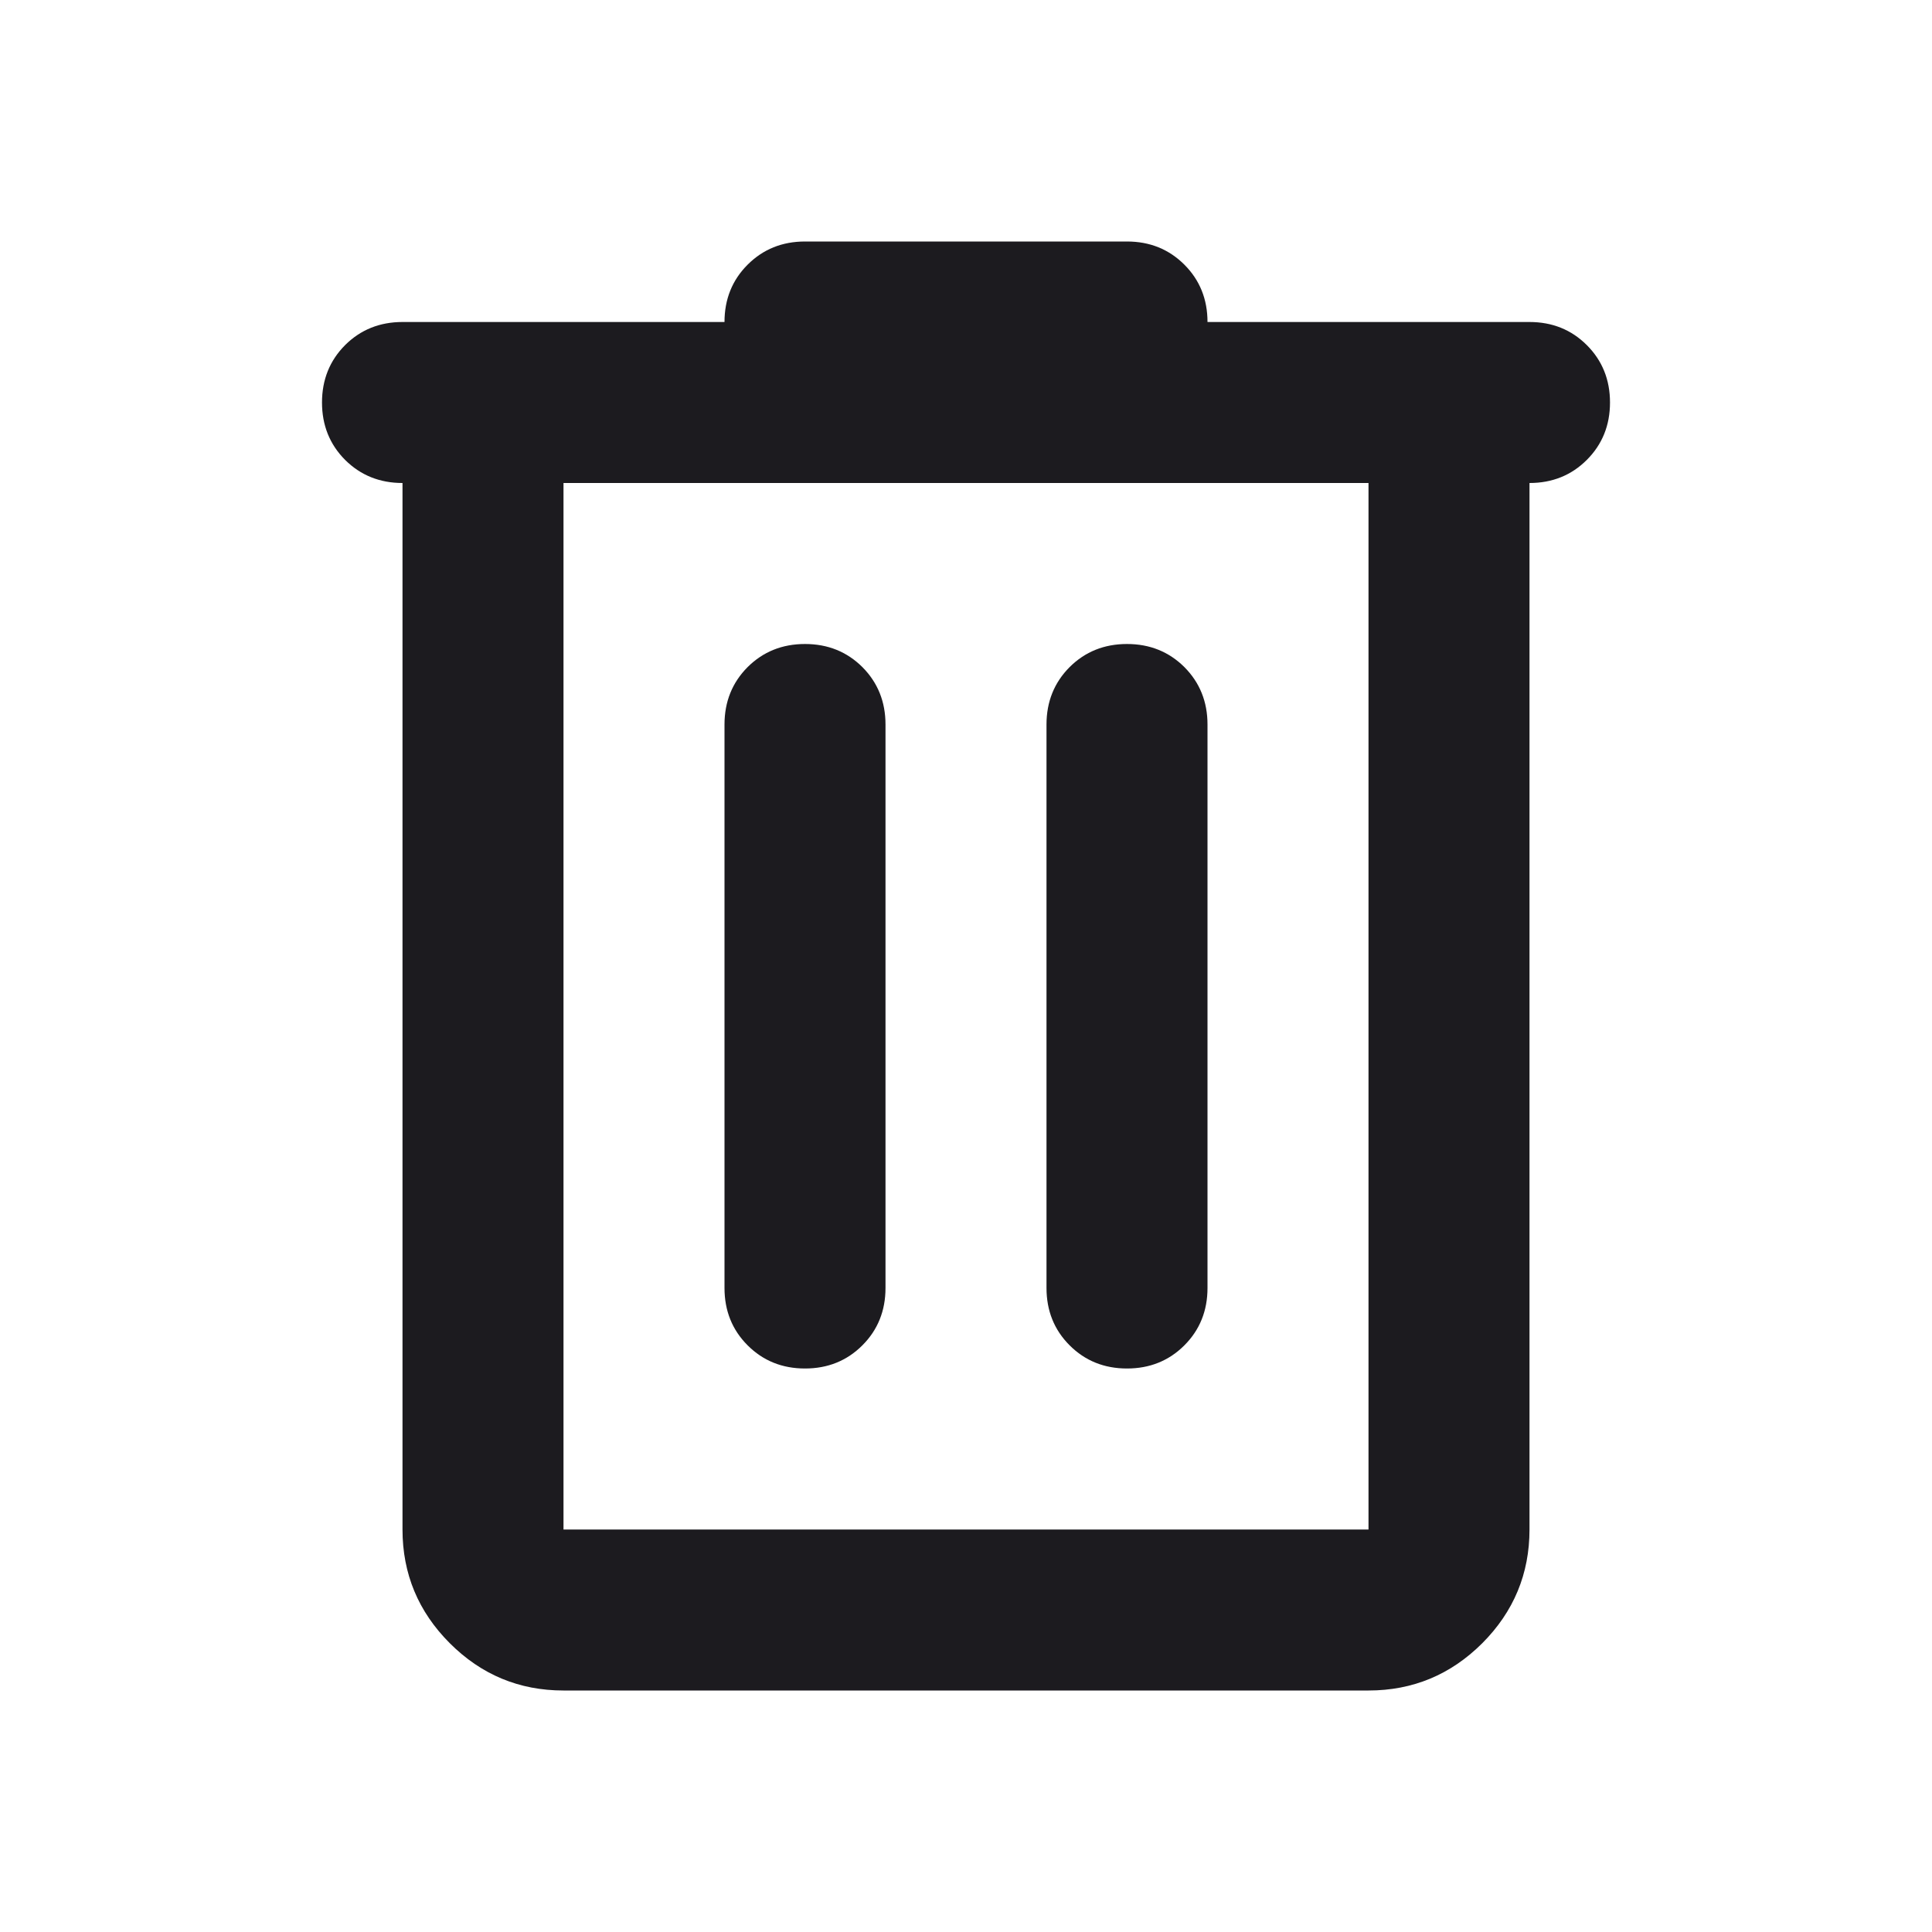
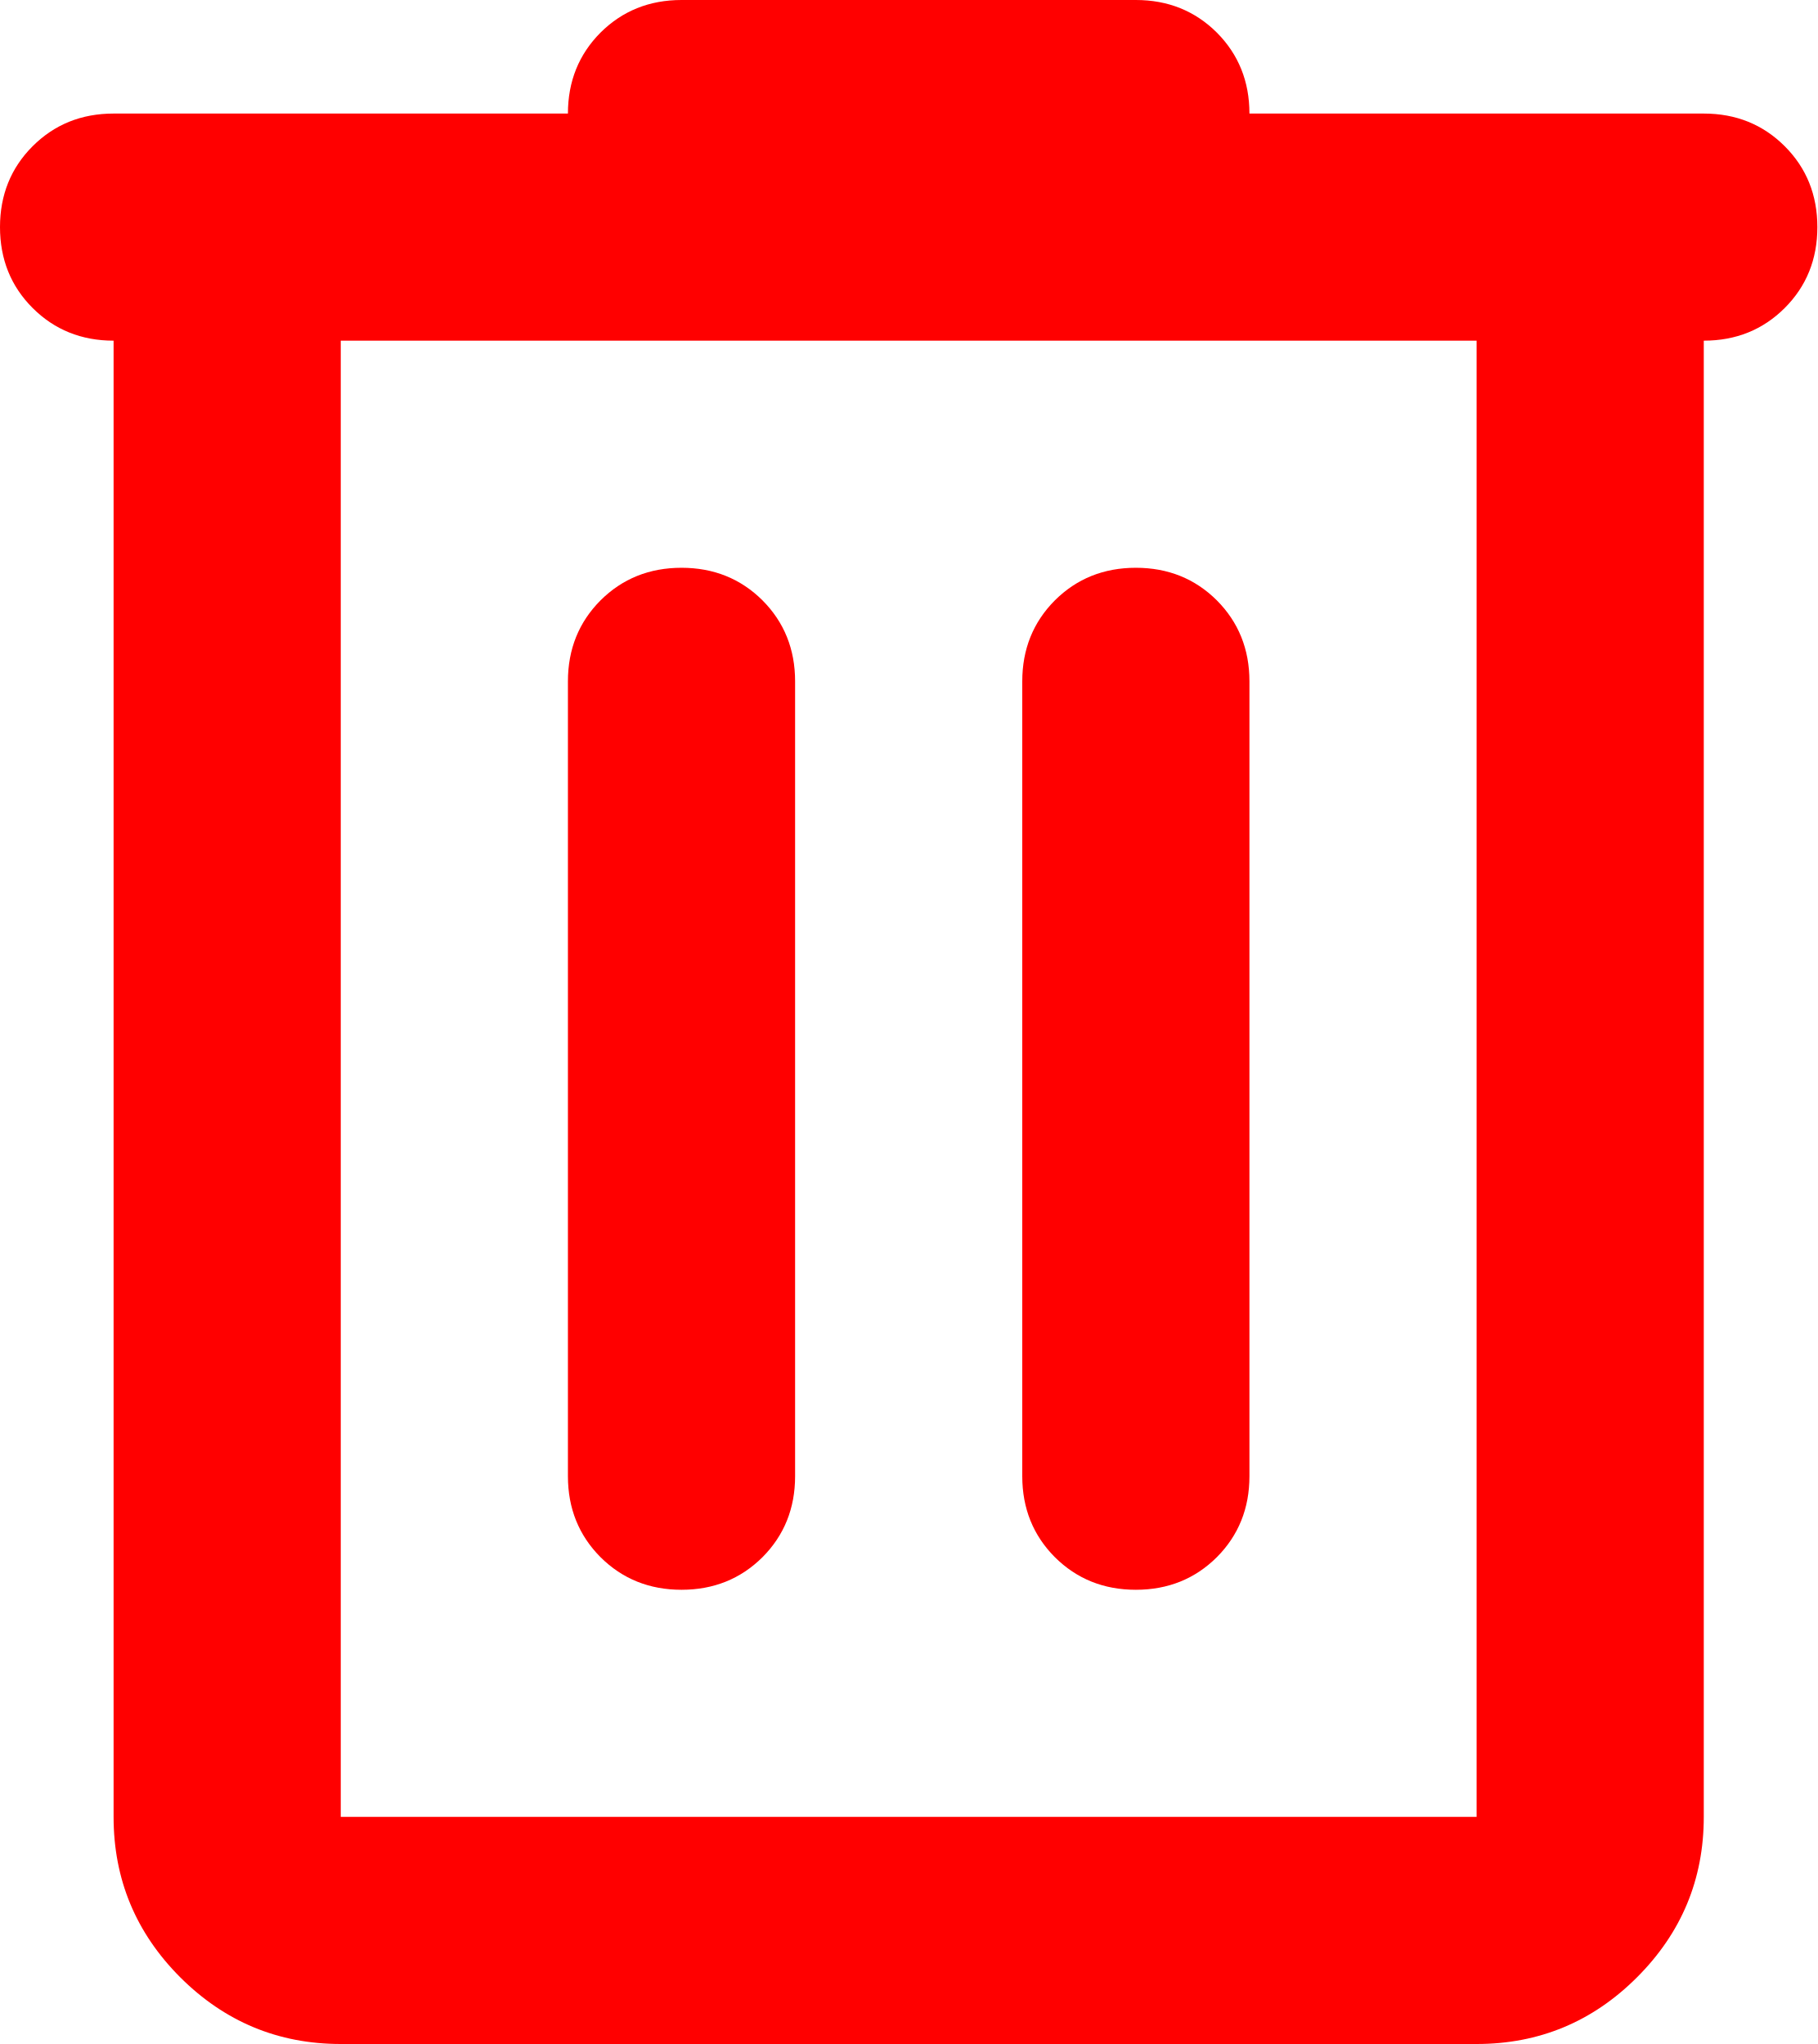
- <svg xmlns="http://www.w3.org/2000/svg" width="24" height="24" viewBox="0 0 24 24" fill="none">
-   <mask id="mask0_159_4146" style="mask-type:alpha" maskUnits="userSpaceOnUse" x="0" y="0" width="24" height="24">
-     <rect width="24" height="24" fill="#D9D9D9" />
-   </mask>
-   <g mask="url(#mask0_159_4146)">
-     <path d="M7 21C6.45 21 5.979 20.804 5.588 20.413C5.196 20.021 5 19.55 5 19V6C4.717 6 4.479 5.904 4.287 5.713C4.096 5.521 4 5.283 4 5C4 4.717 4.096 4.479 4.287 4.287C4.479 4.096 4.717 4 5 4H9C9 3.717 9.096 3.479 9.287 3.288C9.479 3.096 9.717 3 10 3H14C14.283 3 14.521 3.096 14.713 3.288C14.904 3.479 15 3.717 15 4H19C19.283 4 19.521 4.096 19.712 4.287C19.904 4.479 20 4.717 20 5C20 5.283 19.904 5.521 19.712 5.713C19.521 5.904 19.283 6 19 6V19C19 19.55 18.804 20.021 18.413 20.413C18.021 20.804 17.55 21 17 21H7ZM7 6V19H17V6H7ZM9 16C9 16.283 9.096 16.521 9.287 16.712C9.479 16.904 9.717 17 10 17C10.283 17 10.521 16.904 10.713 16.712C10.904 16.521 11 16.283 11 16V9C11 8.717 10.904 8.479 10.713 8.287C10.521 8.096 10.283 8 10 8C9.717 8 9.479 8.096 9.287 8.287C9.096 8.479 9 8.717 9 9V16ZM13 16C13 16.283 13.096 16.521 13.287 16.712C13.479 16.904 13.717 17 14 17C14.283 17 14.521 16.904 14.713 16.712C14.904 16.521 15 16.283 15 16V9C15 8.717 14.904 8.479 14.713 8.287C14.521 8.096 14.283 8 14 8C13.717 8 13.479 8.096 13.287 8.287C13.096 8.479 13 8.717 13 9V16Z" fill="#1C1B1F" />
-   </g>
+ <svg xmlns="http://www.w3.org/2000/svg" width="16" height="18" viewBox="0 0 16 18" fill="none">
+   <path d="M3 18C2.45 18 1.979 17.804 1.587 17.413C1.196 17.021 1 16.55 1 16V3C0.717 3 0.479 2.904 0.287 2.712C0.096 2.521 0 2.283 0 2C0 1.717 0.096 1.479 0.287 1.288C0.479 1.096 0.717 1 1 1H5C5 0.717 5.096 0.479 5.287 0.287C5.479 0.096 5.717 0 6 0H10C10.283 0 10.521 0.096 10.713 0.287C10.904 0.479 11 0.717 11 1H15C15.283 1 15.521 1.096 15.713 1.288C15.904 1.479 16 1.717 16 2C16 2.283 15.904 2.521 15.713 2.712C15.521 2.904 15.283 3 15 3V16C15 16.55 14.804 17.021 14.412 17.413C14.021 17.804 13.55 18 13 18H3ZM3 3V16H13V3H3ZM5 13C5 13.283 5.096 13.521 5.287 13.713C5.479 13.904 5.717 14 6 14C6.283 14 6.521 13.904 6.713 13.713C6.904 13.521 7 13.283 7 13V6C7 5.717 6.904 5.479 6.713 5.287C6.521 5.096 6.283 5 6 5C5.717 5 5.479 5.096 5.287 5.287C5.096 5.479 5 5.717 5 6V13ZM9 13C9 13.283 9.096 13.521 9.287 13.713C9.479 13.904 9.717 14 10 14C10.283 14 10.521 13.904 10.713 13.713C10.904 13.521 11 13.283 11 13V6C11 5.717 10.904 5.479 10.713 5.287C10.521 5.096 10.283 5 10 5C9.717 5 9.479 5.096 9.287 5.287C9.096 5.479 9 5.717 9 6V13Z" fill="#FF0000" />
</svg>
